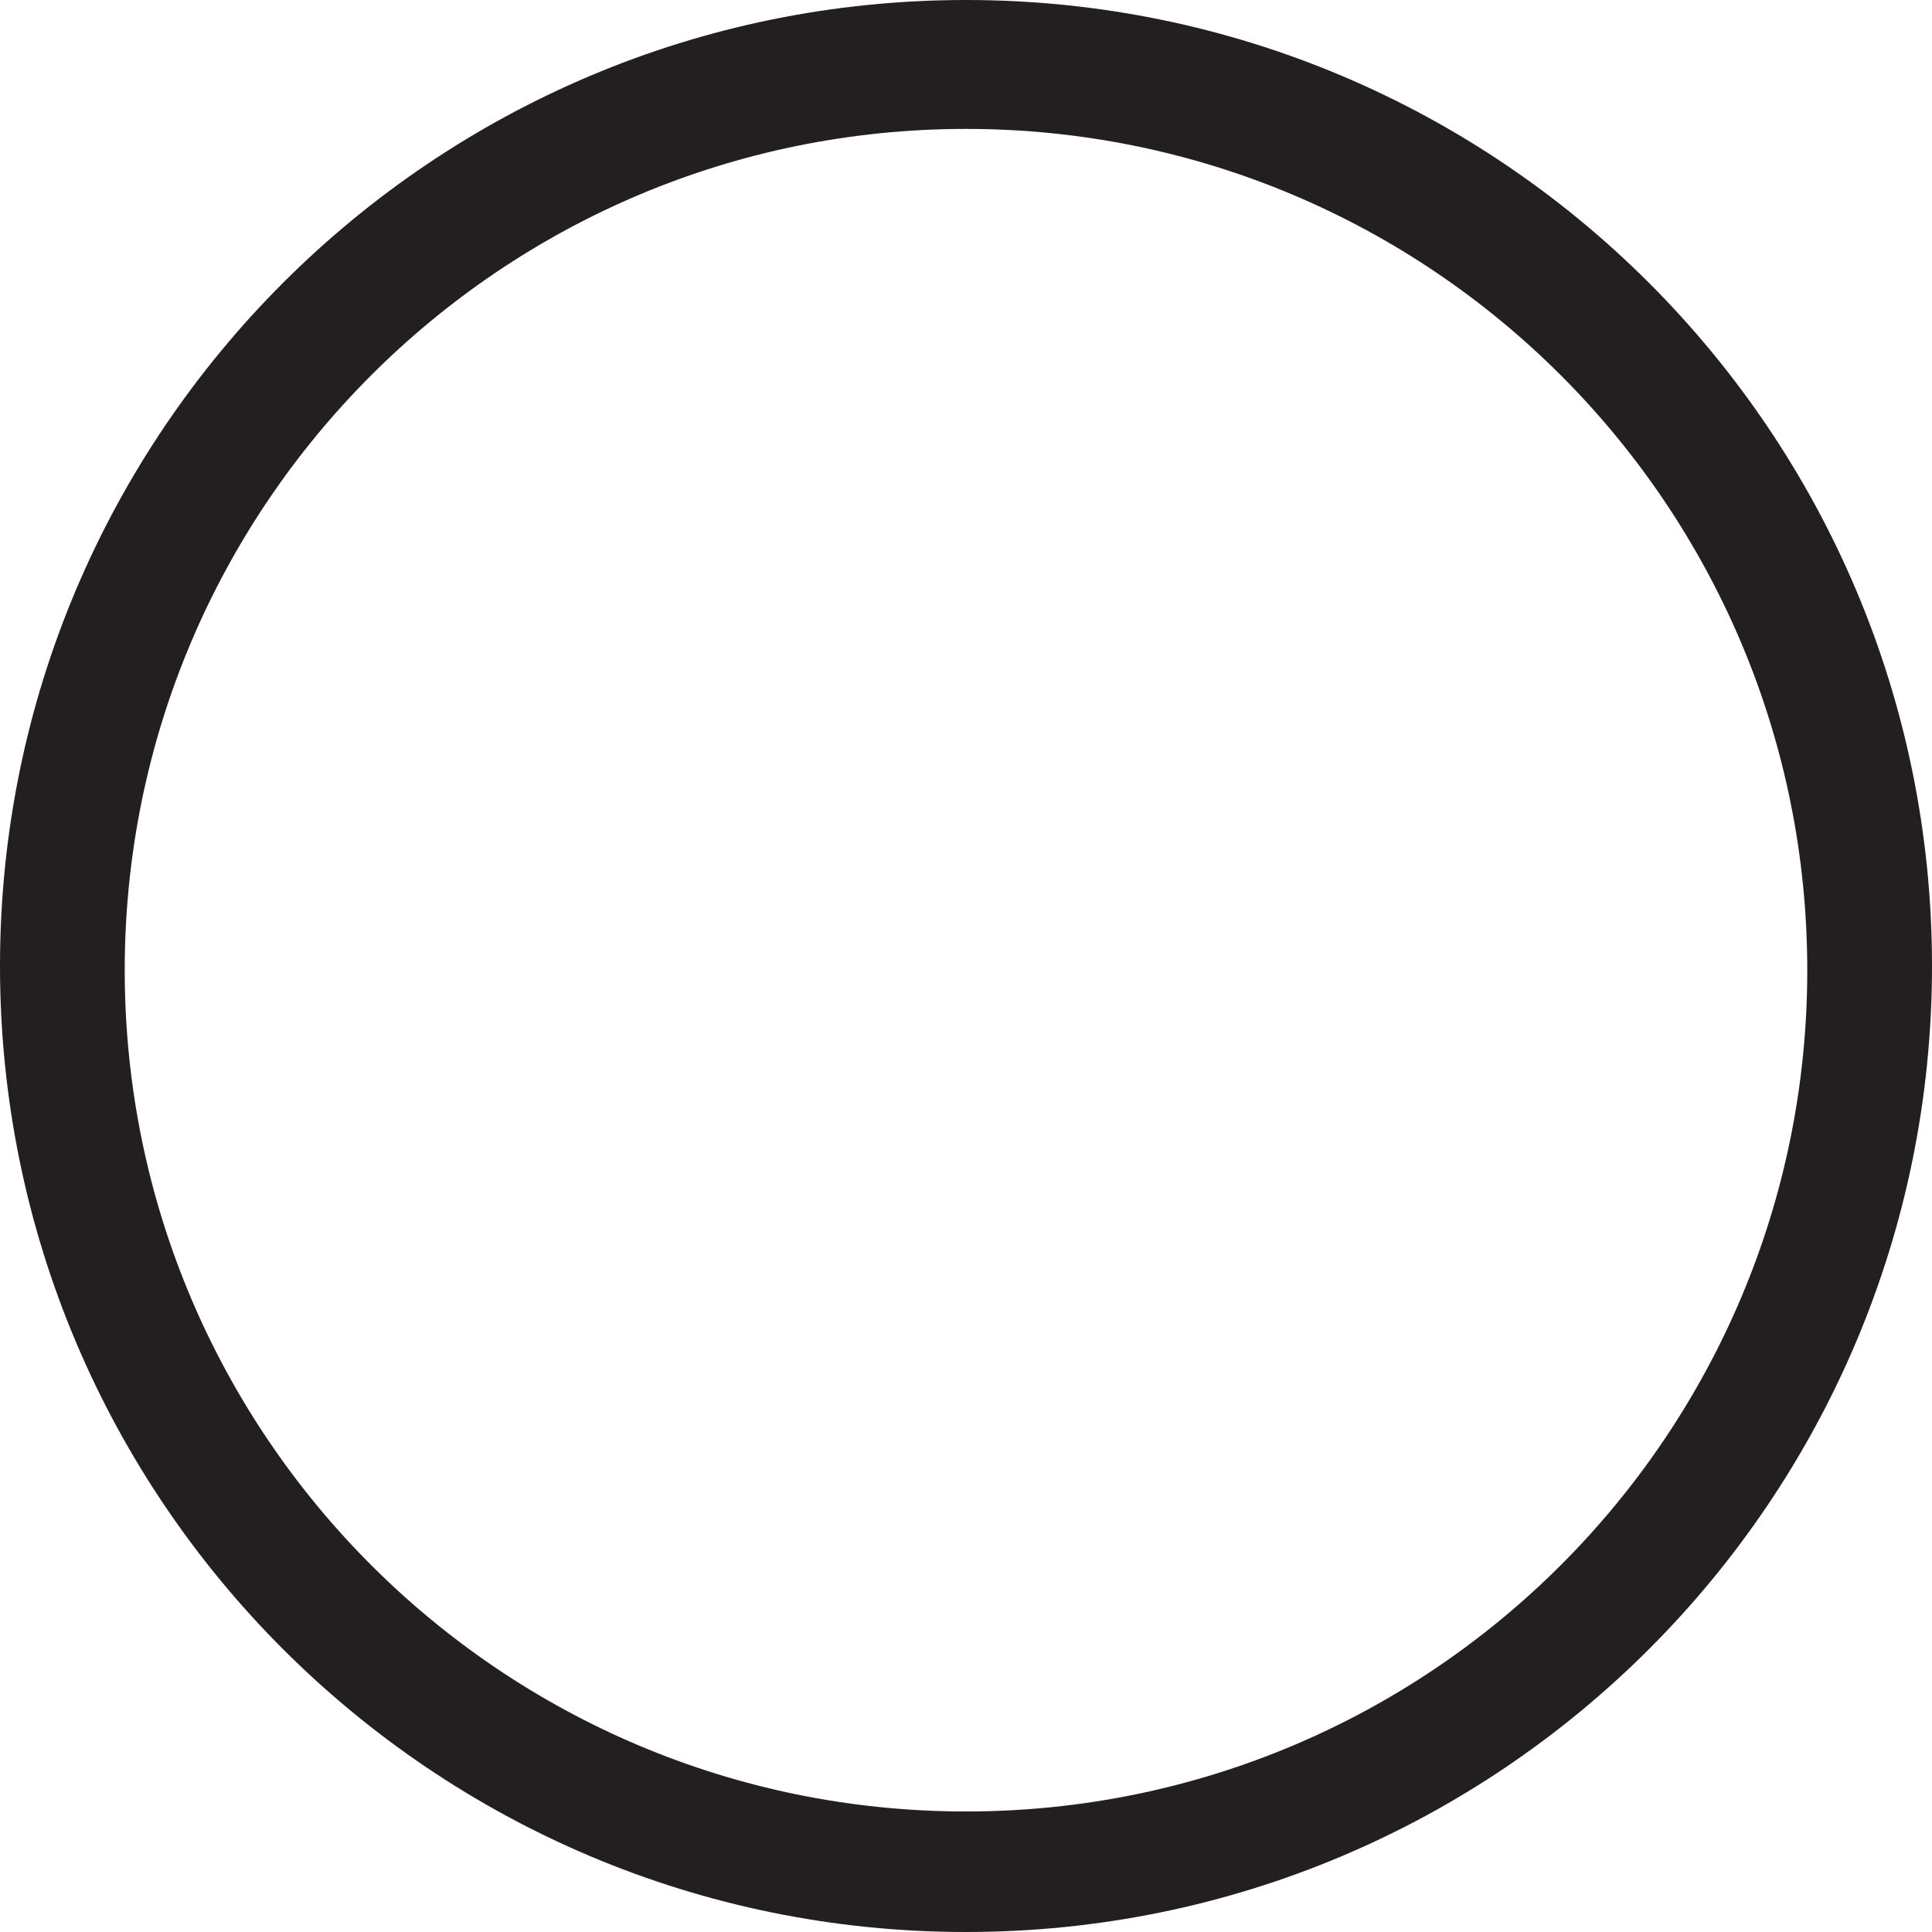
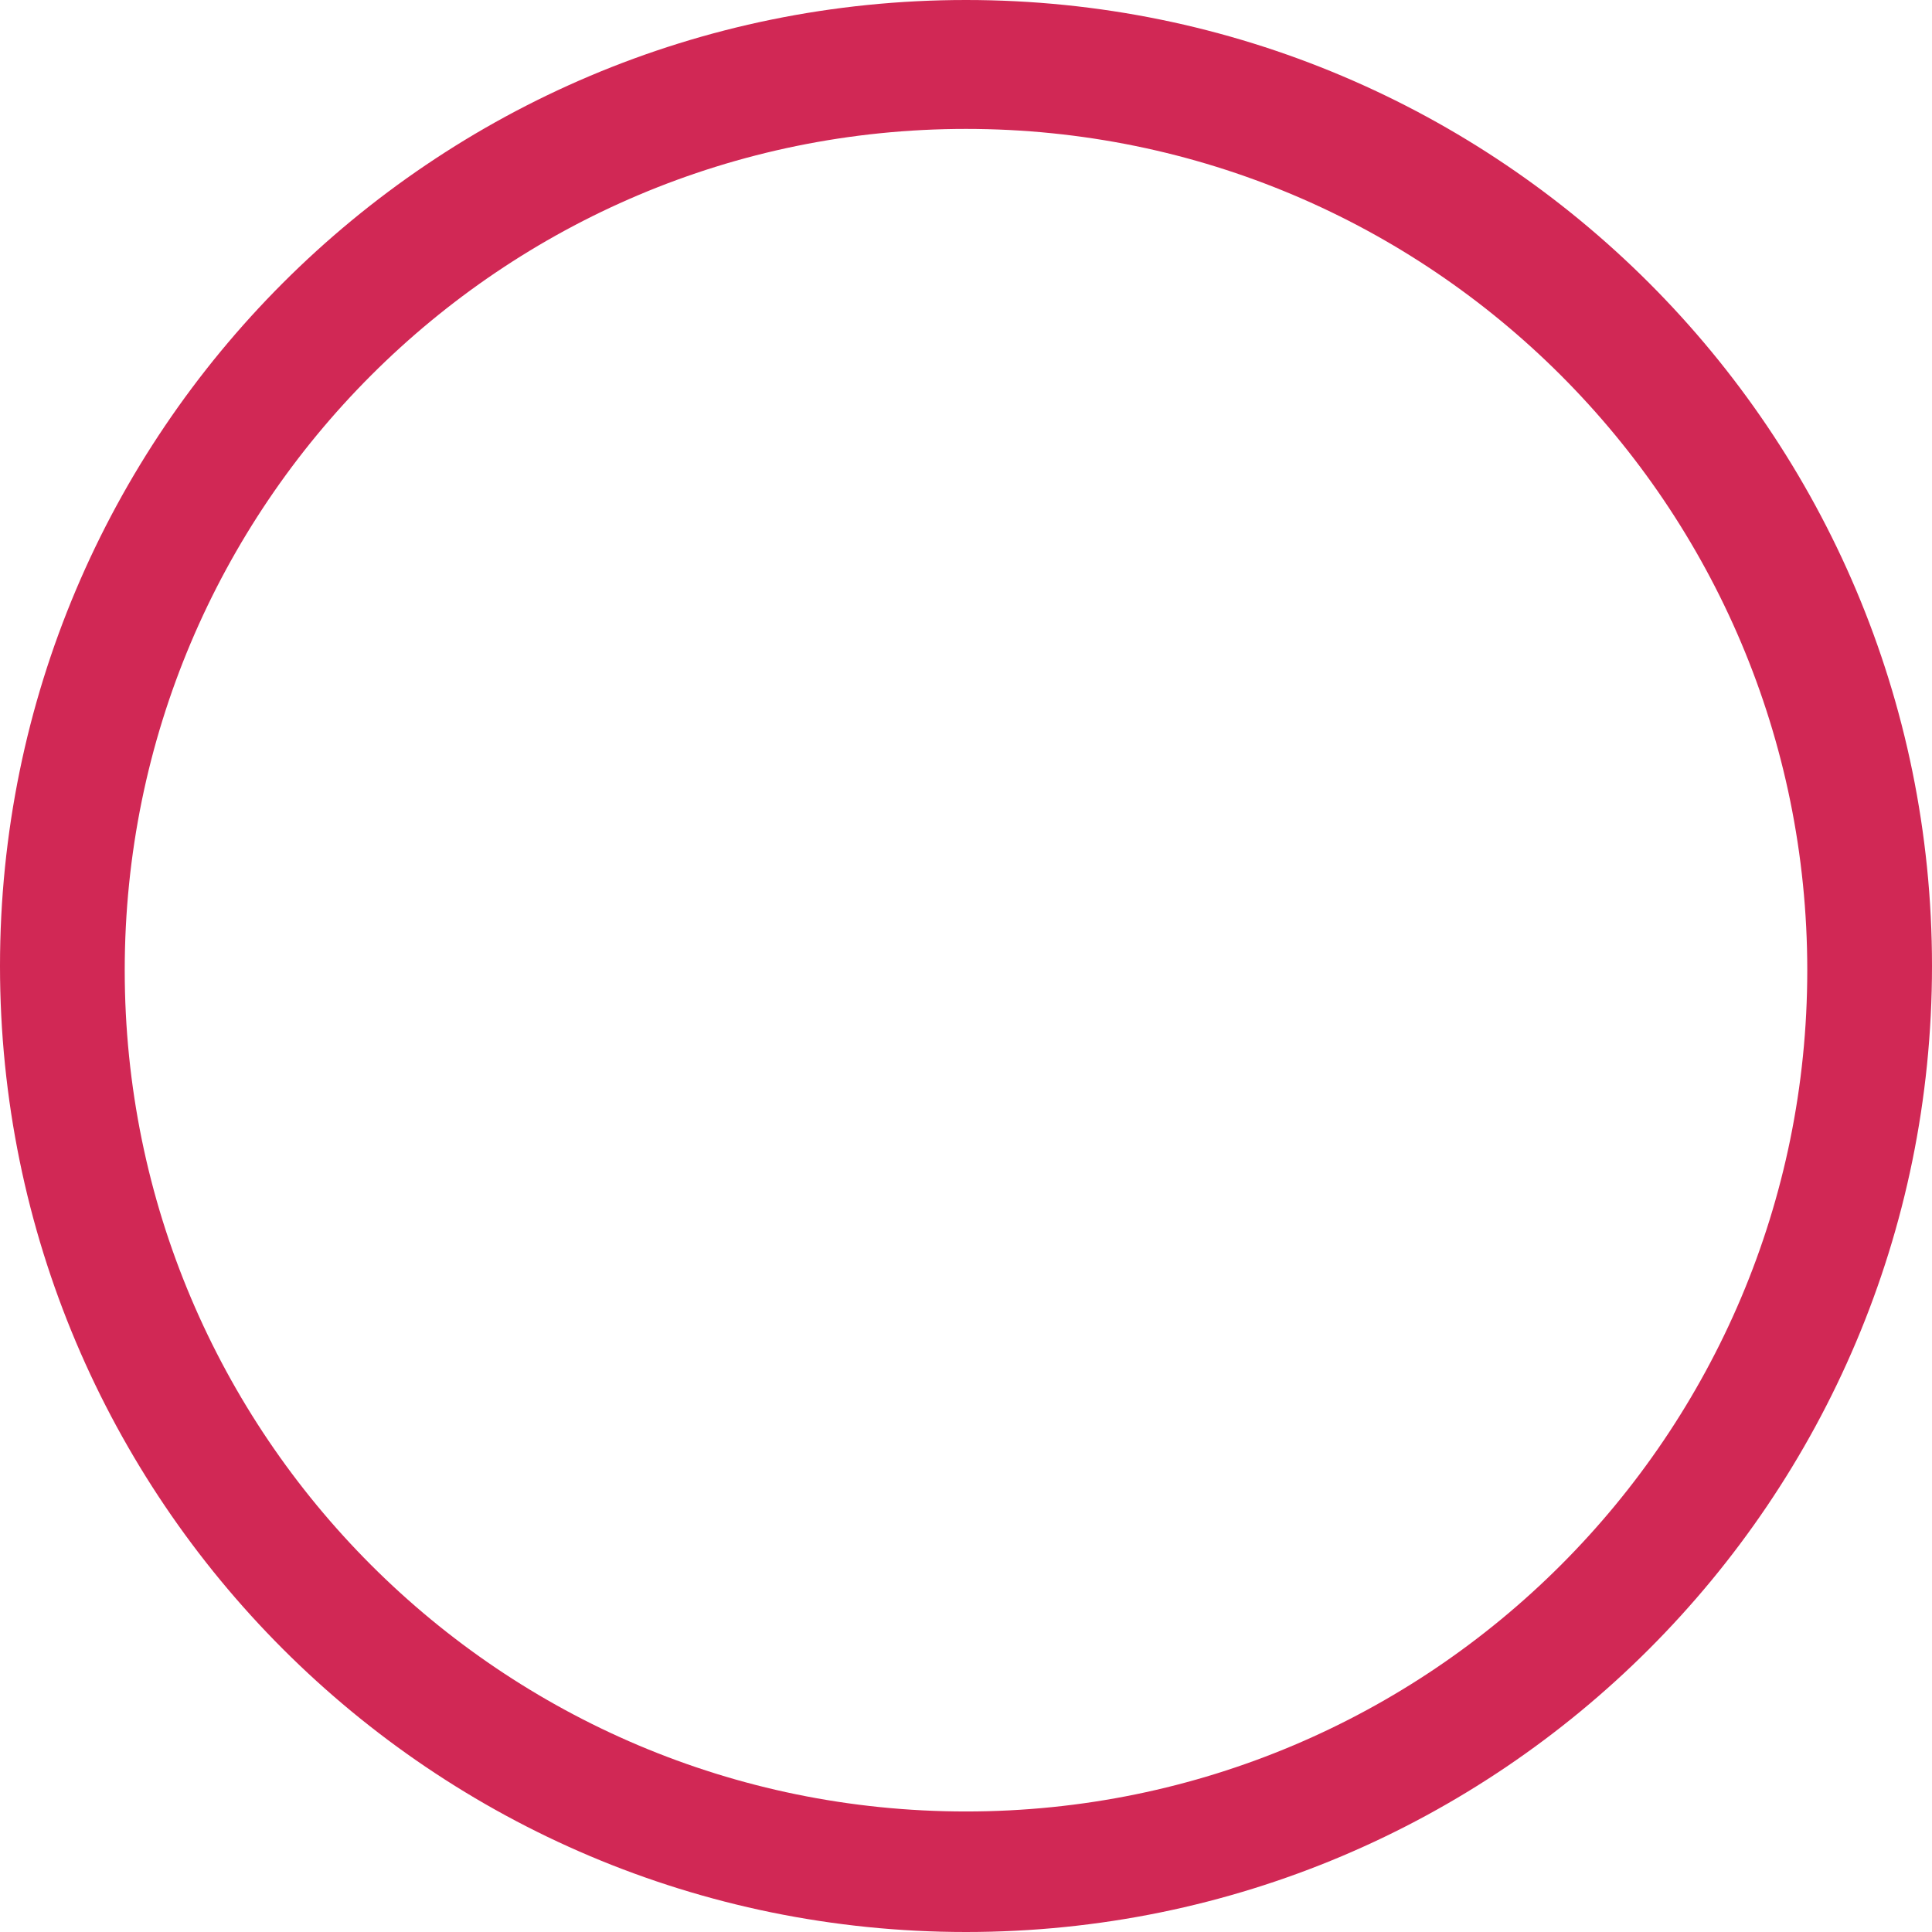
<svg xmlns="http://www.w3.org/2000/svg" version="1.0" id="Layer_1" x="0px" y="0px" width="253px" height="253px" viewBox="22.5 69.048 253 253" enable-background="new 22.5 69.048 253 253" xml:space="preserve">
-   <path fill="#231F20" d="M149,69.048c-69.864,0-126.5,56.636-126.5,126.5c0,69.864,56.636,126.5,126.5,126.5 s126.5-56.636,126.5-126.5C275.5,125.685,218.864,69.048,149,69.048z M149,306.264c-60.844,0-110.167-49.323-110.167-110.167 C38.833,135.253,88.156,85.93,149,85.93c60.843,0,110.167,49.323,110.167,110.167C259.167,256.941,209.843,306.264,149,306.264z" />
+   <path fill="#D12855" d="M149,69.048c-69.864,0-126.5,56.636-126.5,126.5c0,69.864,56.636,126.5,126.5,126.5 s126.5-56.636,126.5-126.5C275.5,125.685,218.864,69.048,149,69.048z M149,306.264c-60.844,0-110.167-49.323-110.167-110.167 C38.833,135.253,88.156,85.93,149,85.93c60.843,0,110.167,49.323,110.167,110.167C259.167,256.941,209.843,306.264,149,306.264z" />
</svg>
